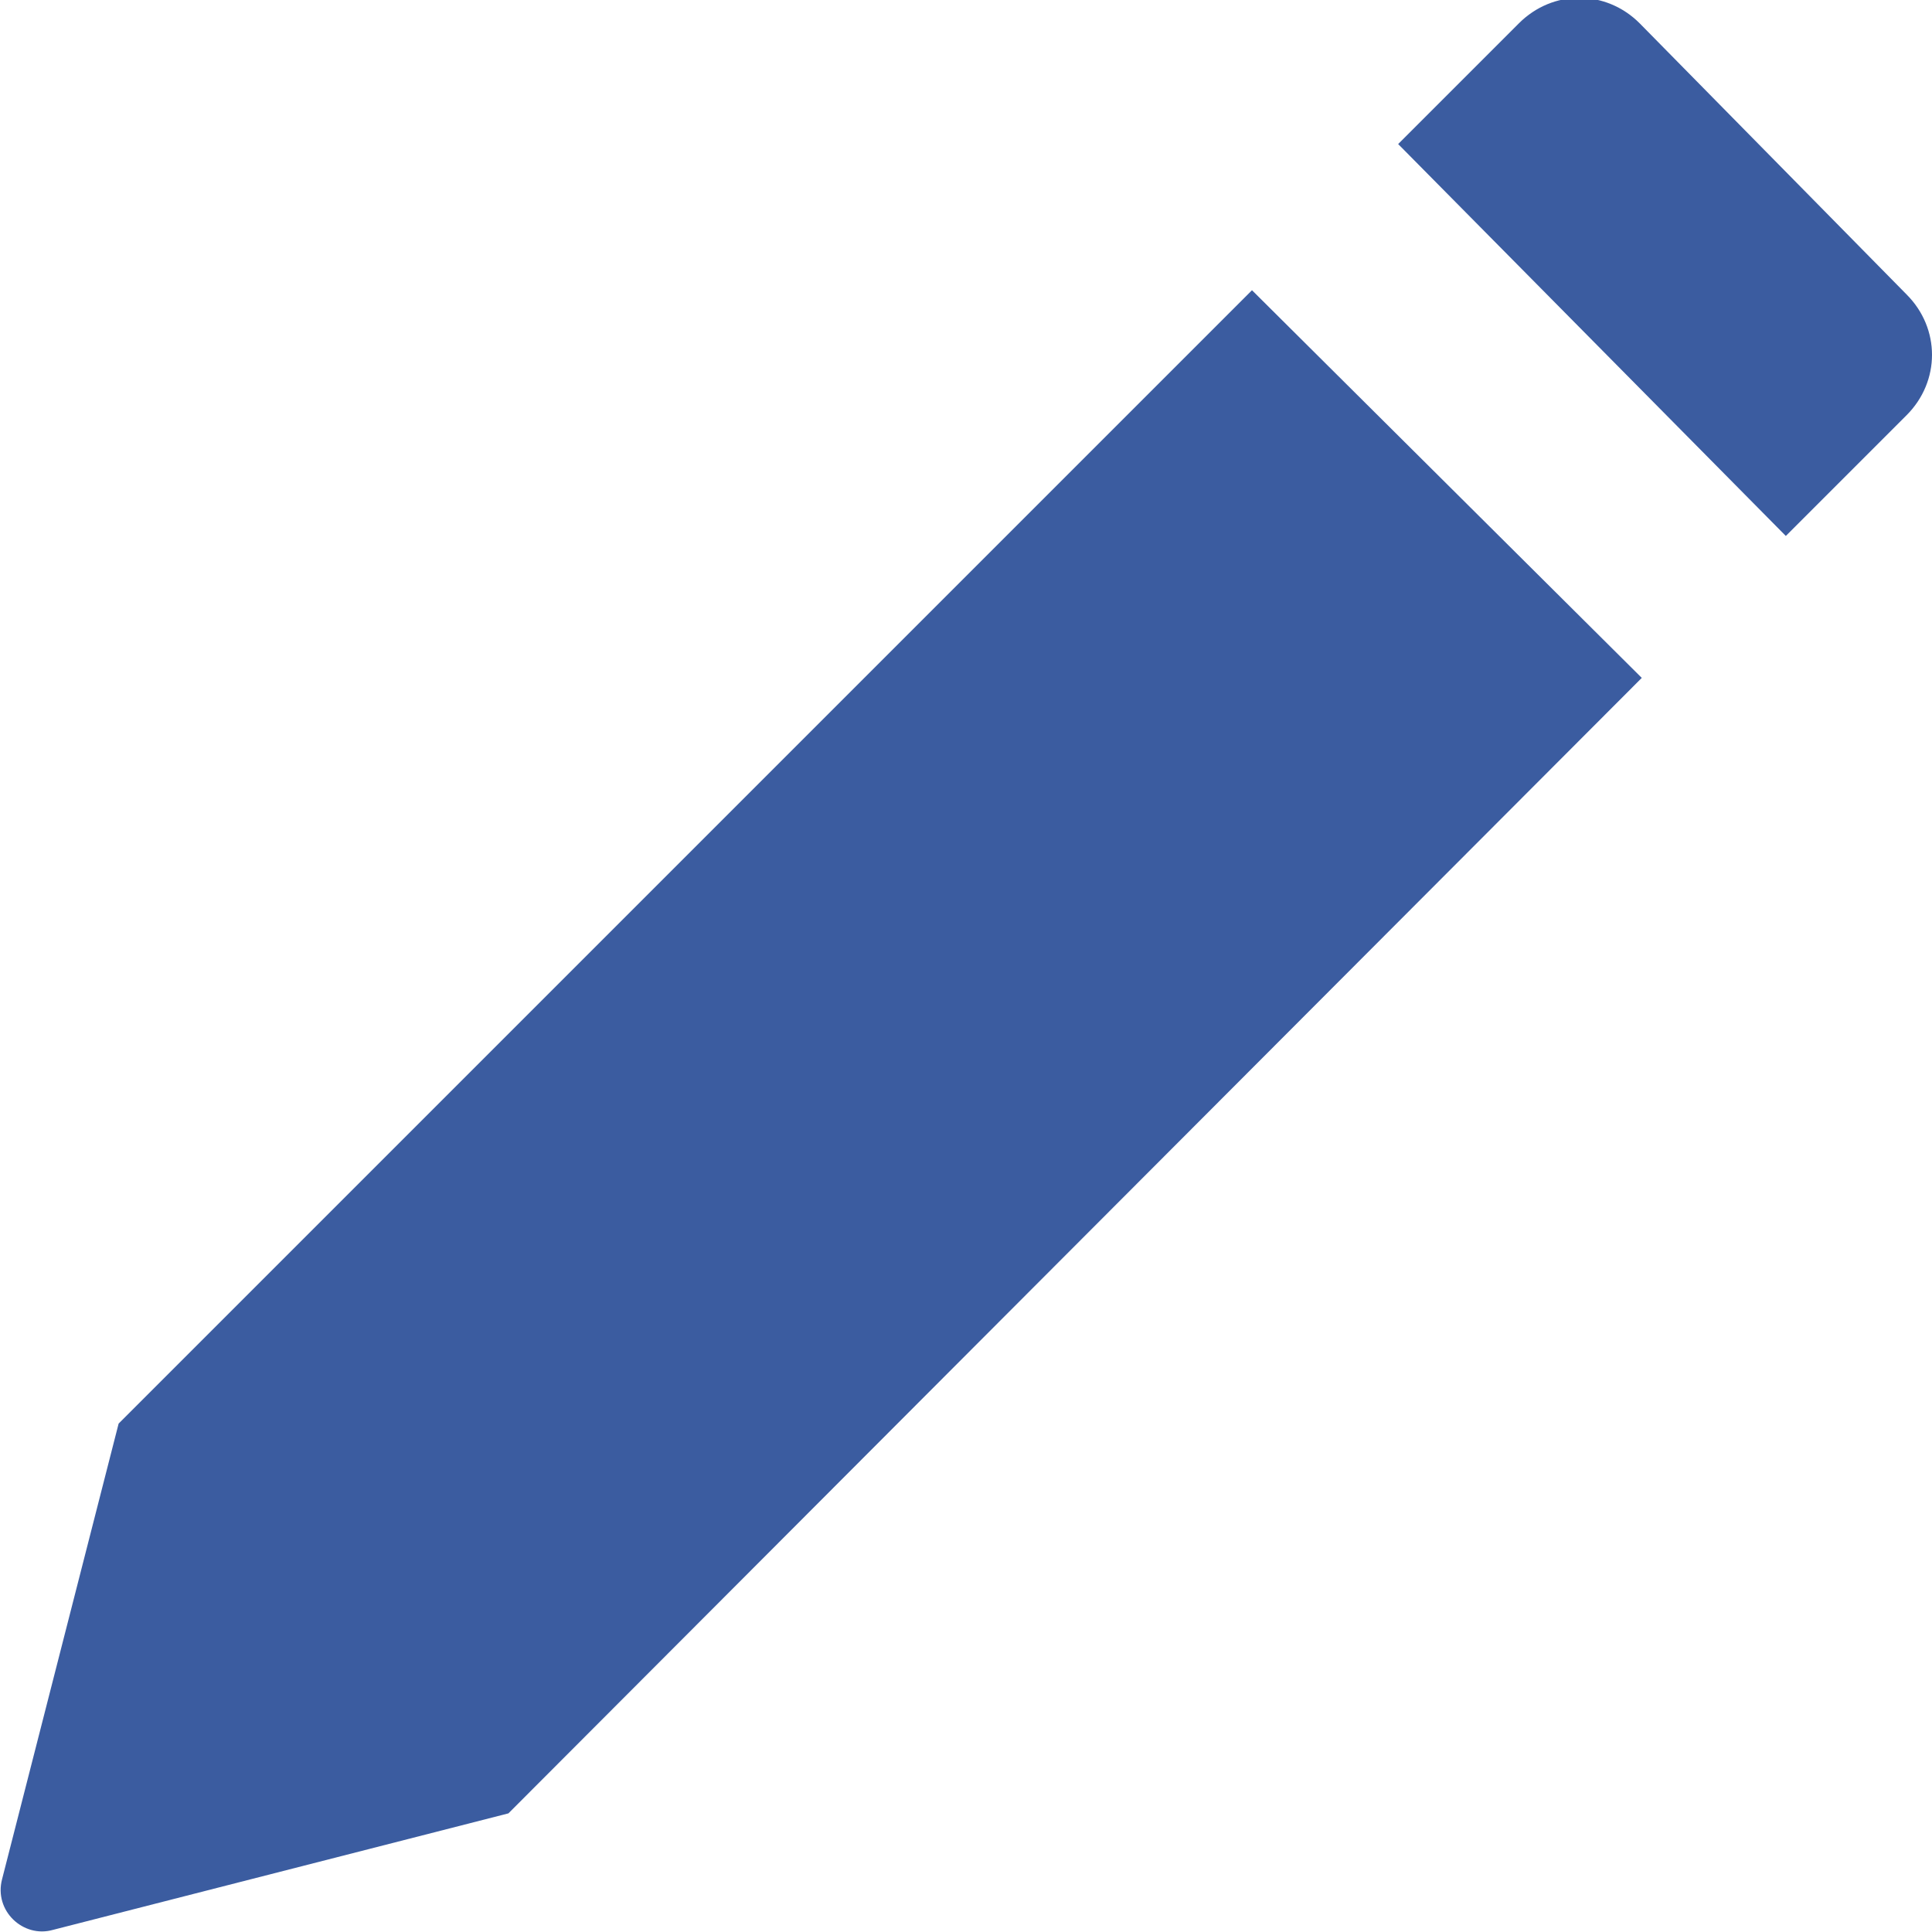
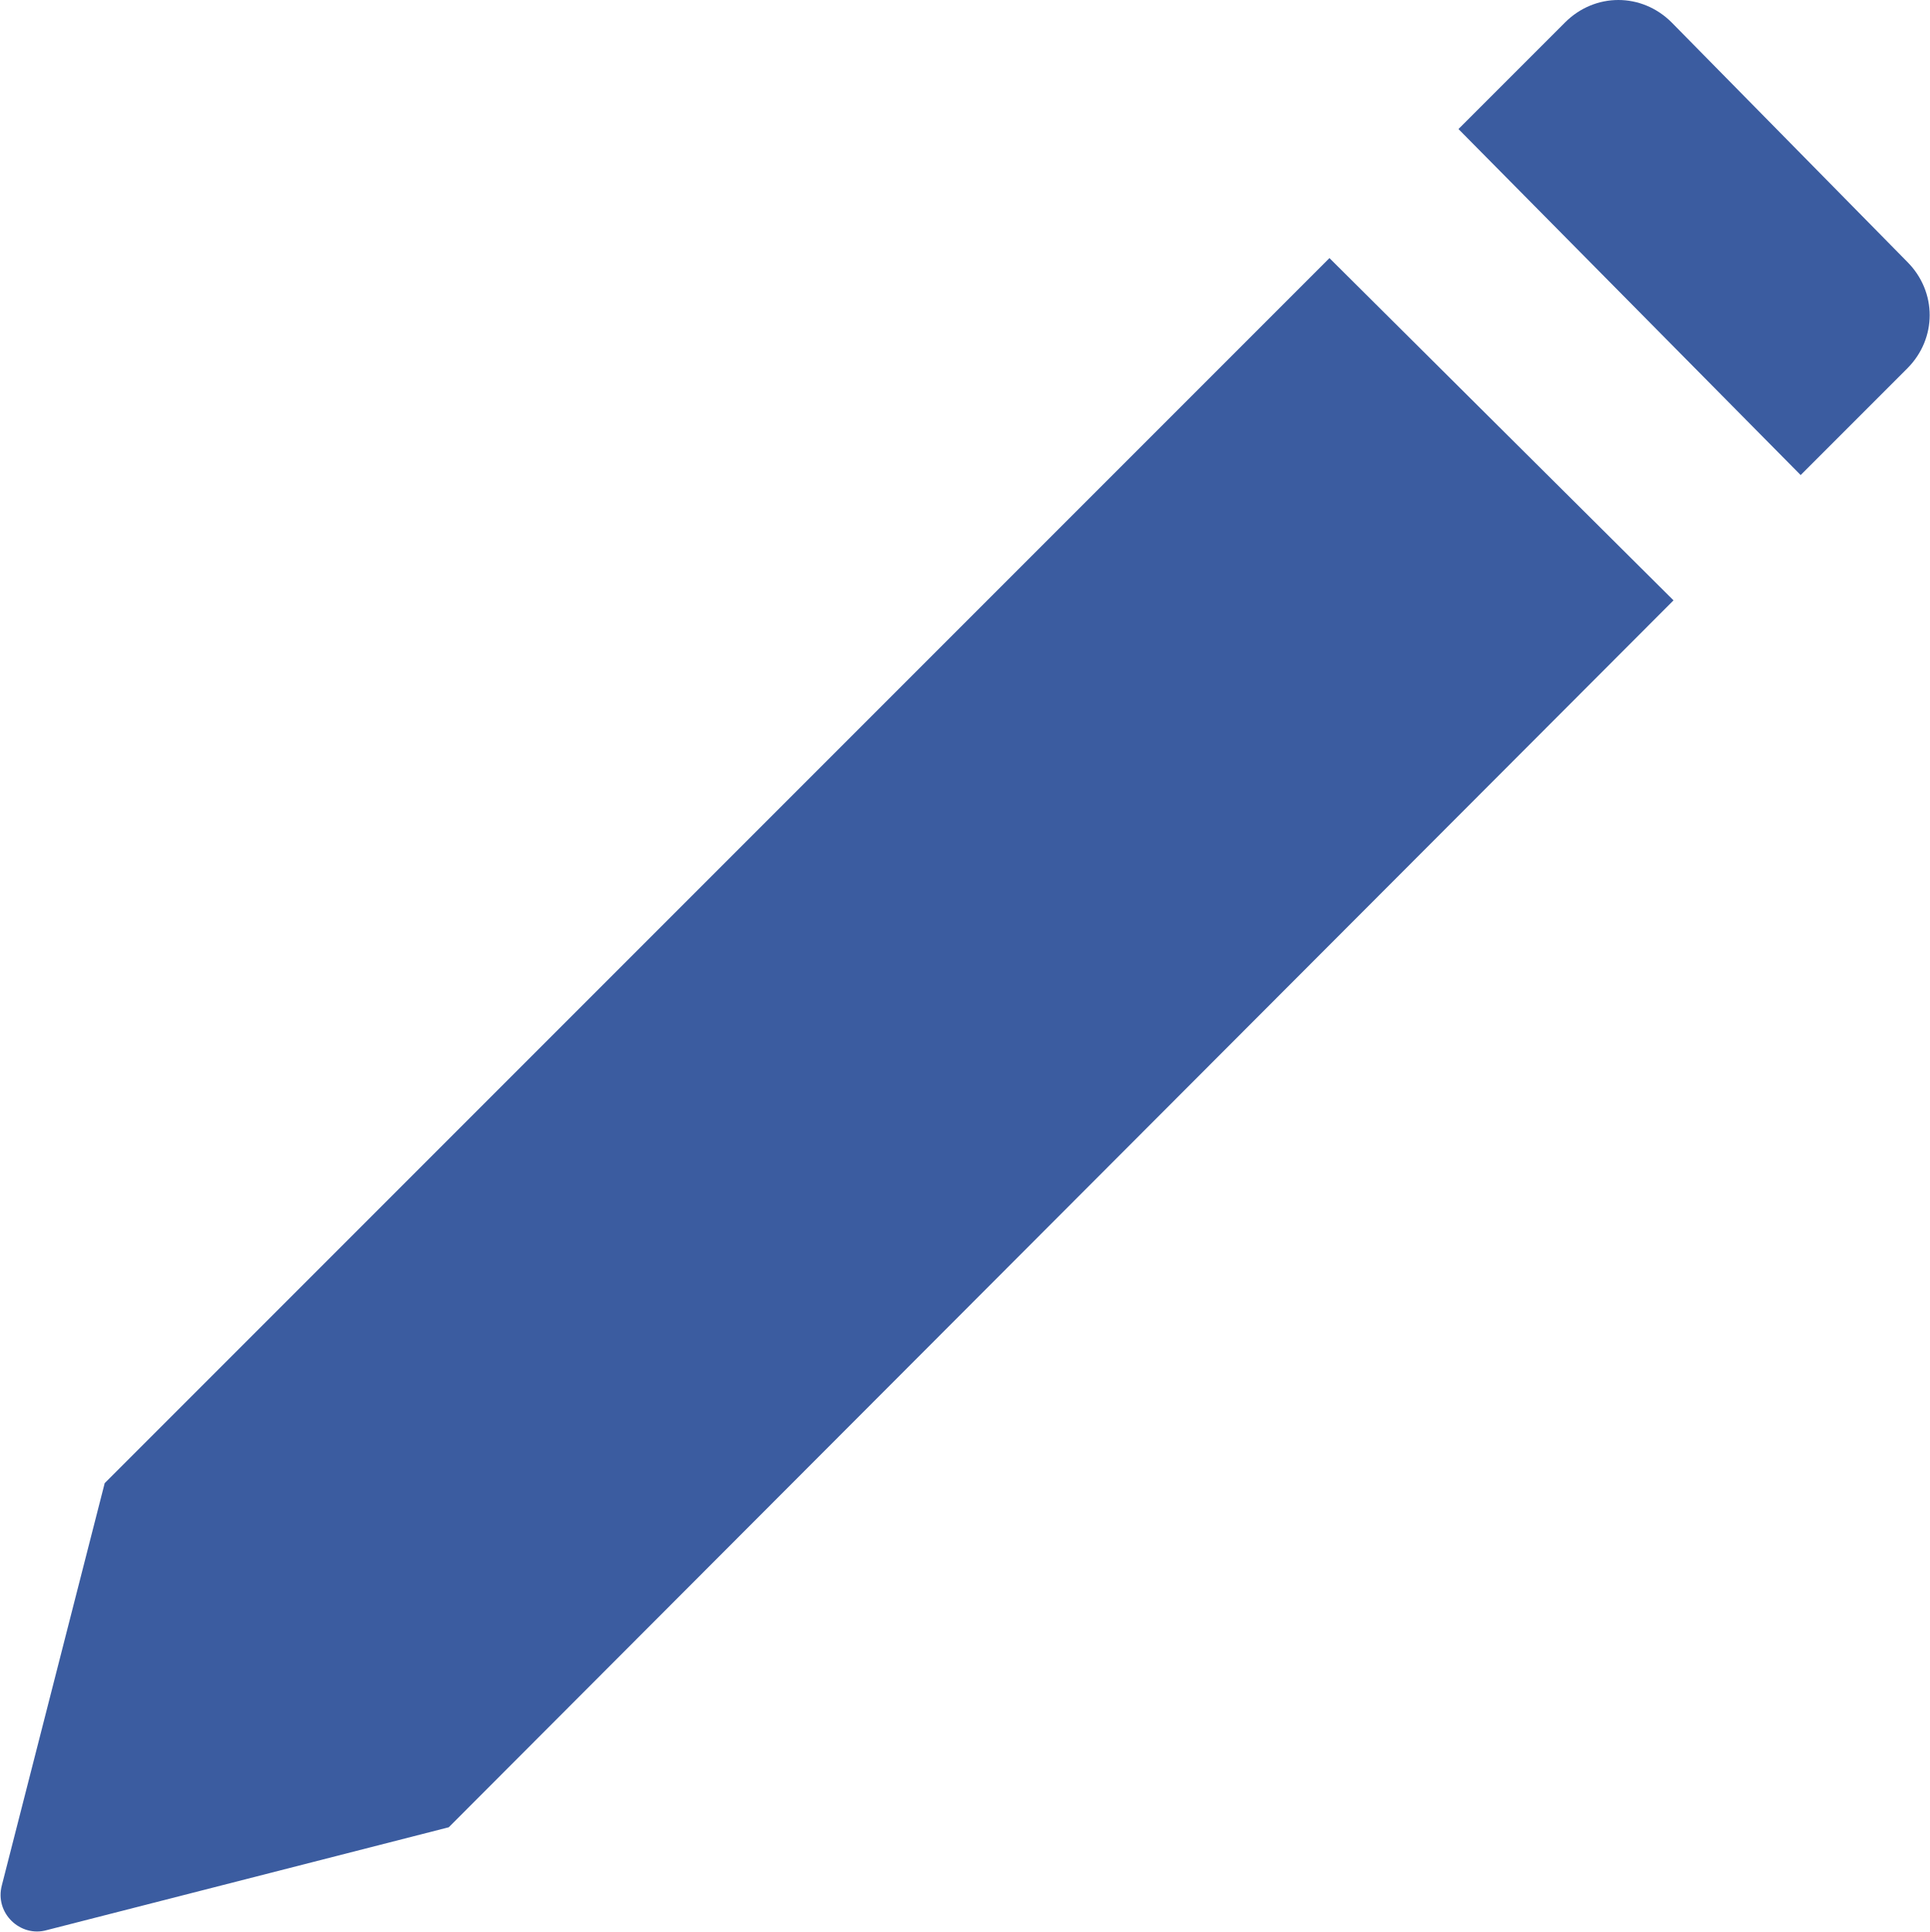
- <svg xmlns="http://www.w3.org/2000/svg" viewBox="0 0 91.2 91.2">
-   <style type="text/css">  
+ <svg xmlns="http://www.w3.org/2000/svg" version="1.1" id="Layer_1" x="0px" y="0px" viewBox="-81 71.7 103.2 103.3" style="enable-background:new -81 71.7 103.2 103.3;" xml:space="preserve">
+   <style type="text/css">
	.st0{fill:#3B5CA0;}
</style>
-   <path class="st0" d="M5.6 67.2L0.1 88.7c-0.4 1.5 1 2.8 2.4 2.4L24 85.6 77.5 32 59.1 13.7 5.6 67.2z" />
-   <path class="st0" d="M90 19.6l-5.7 5.7L66 6.8l5.7-5.7c1.6-1.6 4.1-1.6 5.7 0L90 13.9C91.6 15.5 91.6 18 90 19.6z" />
+   <path class="st0" d="M-75.4,151l-5.5,21.5c-0.4,1.5,1,2.8,2.4,2.4l21.5-5.5l65.5-65.6L-9.9,85.5L-75.4,151z" />
+   <path class="st0" d="M21,91.4l-5.7,5.7L-3,78.6l5.7-5.7c1.6-1.6,4.1-1.6,5.7,0L21,85.7C22.6,87.3,22.6,89.8,21,91.4z" />
</svg>
